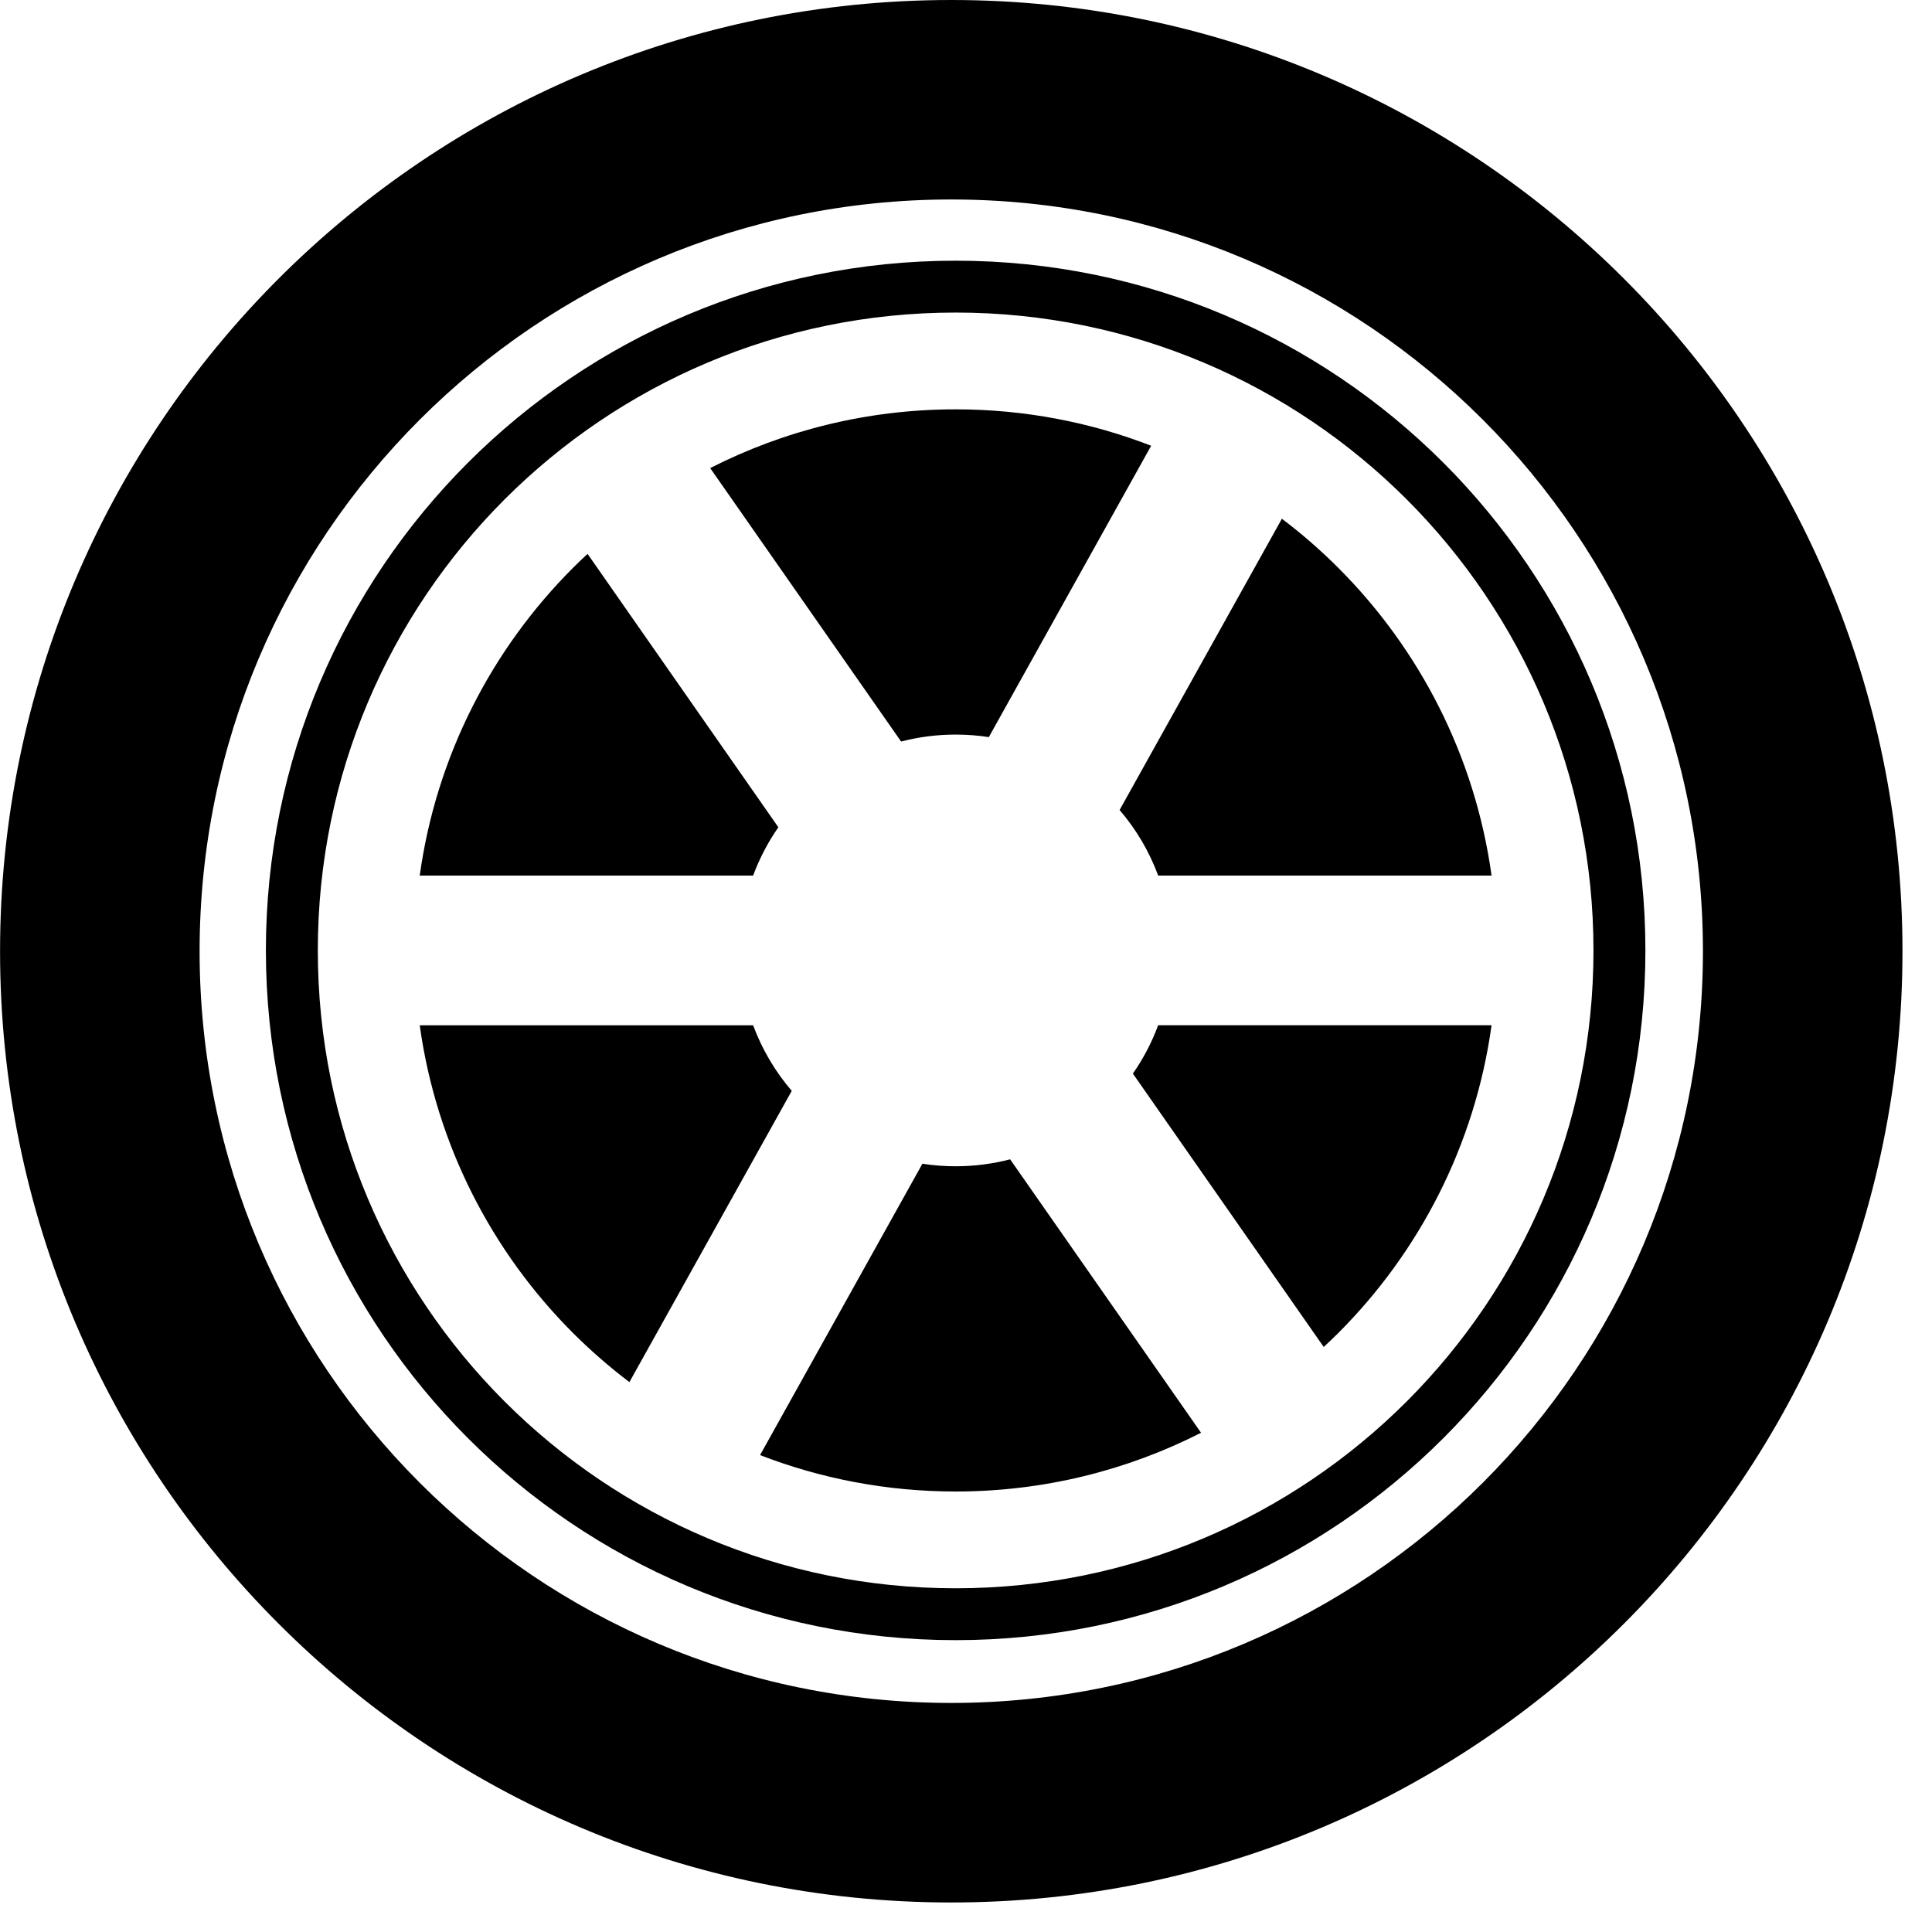
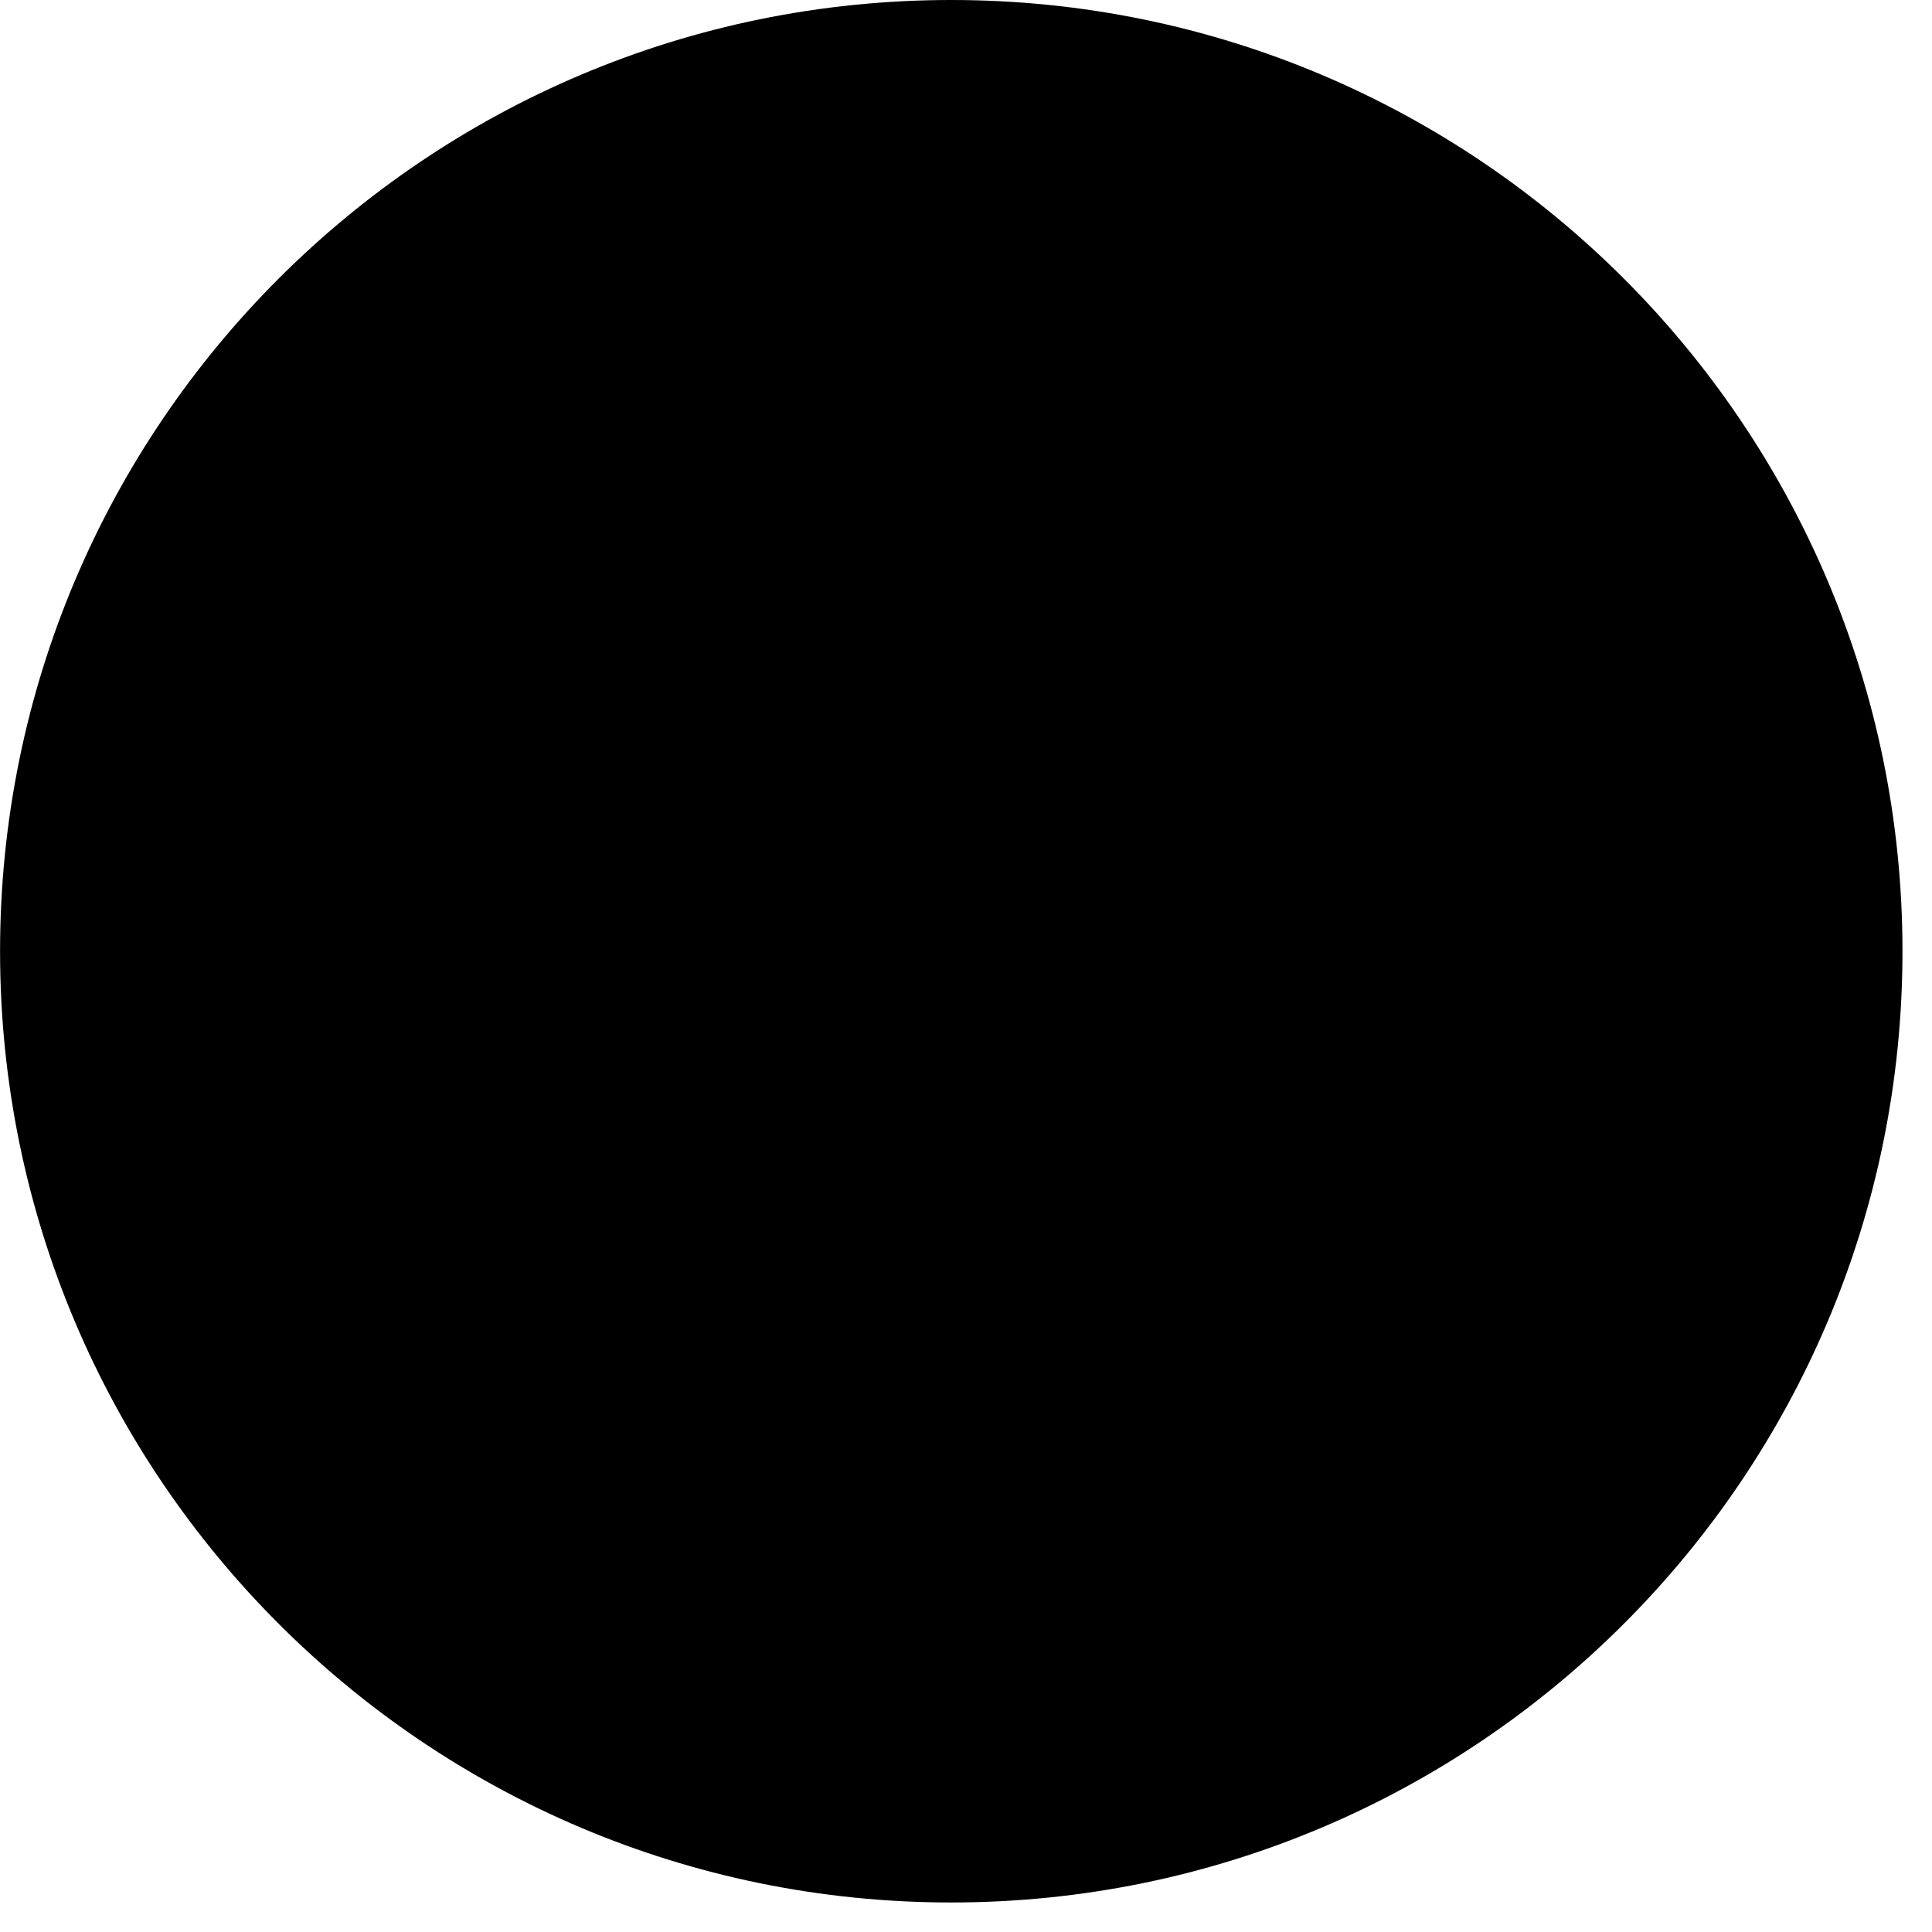
- <svg xmlns="http://www.w3.org/2000/svg" width="32" height="32" viewBox="0 0 32 32" fill="none">
-   <path fill-rule="evenodd" clip-rule="evenodd" d="M15.828 4.318C18.983 4.318 21.84 5.597 23.907 7.664C25.974 9.732 27.253 12.588 27.253 15.742C27.253 18.897 25.974 21.753 23.907 23.82C21.84 25.887 18.983 27.166 15.828 27.166C12.674 27.166 9.817 25.888 7.75 23.82C5.683 21.753 4.404 18.897 4.404 15.742C4.404 12.587 5.683 9.732 7.75 7.664C9.817 5.597 12.674 4.318 15.828 4.318V4.318ZM23.299 8.271C25.211 10.184 26.393 12.825 26.393 15.742C26.393 18.66 25.211 21.301 23.299 23.213C21.387 25.124 18.746 26.307 15.828 26.307C12.911 26.307 10.27 25.124 8.358 23.213C6.446 21.301 5.264 18.66 5.264 15.742C5.264 12.825 6.447 10.184 8.358 8.271C10.27 6.36 12.911 5.177 15.828 5.177C18.745 5.177 21.387 6.36 23.299 8.271ZM10.425 22.892C10.096 22.643 9.784 22.371 9.491 22.079C8.145 20.733 7.226 18.961 6.952 16.982H12.474C12.623 17.383 12.84 17.75 13.114 18.068L10.425 22.892ZM6.952 14.502H12.474C12.58 14.217 12.721 13.948 12.892 13.702L9.732 9.174C9.65 9.249 9.57 9.326 9.491 9.405C8.145 10.751 7.226 12.523 6.952 14.502ZM11.763 7.753L14.925 12.282C15.214 12.207 15.516 12.167 15.829 12.167C16.016 12.167 16.199 12.181 16.378 12.209L19.067 7.383C18.063 6.994 16.971 6.78 15.829 6.78C14.365 6.78 12.984 7.131 11.763 7.753H11.763ZM21.232 8.592L18.544 13.416C18.817 13.734 19.035 14.101 19.183 14.502H24.705C24.431 12.523 23.512 10.751 22.166 9.405C21.874 9.113 21.562 8.841 21.232 8.592V8.592ZM24.705 16.981C24.431 18.96 23.512 20.733 22.166 22.079C22.087 22.157 22.007 22.235 21.925 22.31L18.764 17.782C18.936 17.536 19.077 17.267 19.183 16.981H24.705V16.981ZM24.56 6.951C26.812 9.204 28.206 12.316 28.206 15.755C28.206 19.193 26.812 22.306 24.56 24.559C22.306 26.811 19.194 28.206 15.755 28.206C12.318 28.206 9.205 26.812 6.952 24.559C4.698 22.306 3.306 19.193 3.306 15.755C3.306 12.316 4.699 9.204 6.952 6.951C9.205 4.698 12.317 3.304 15.755 3.304C19.194 3.304 22.306 4.698 24.56 6.951V6.951ZM15.755 -0C20.106 -0 24.045 1.763 26.896 4.614C29.747 7.465 31.511 11.404 31.511 15.755C31.511 20.106 29.747 24.044 26.896 26.895C24.045 29.747 20.106 31.511 15.755 31.511C11.405 31.511 7.466 29.747 4.616 26.895C1.764 24.044 0.001 20.106 0.001 15.755C0.001 11.405 1.764 7.465 4.616 4.614C7.467 1.763 11.406 -0 15.755 -0V-0ZM19.893 23.731L16.731 19.202C16.443 19.277 16.14 19.317 15.828 19.317C15.642 19.317 15.458 19.303 15.278 19.275L12.589 24.101C13.594 24.49 14.686 24.704 15.828 24.704C17.291 24.704 18.673 24.352 19.893 23.731H19.893Z" fill="black" />
+ <svg xmlns="http://www.w3.org/2000/svg" width="32" height="32" viewBox="0 0 32 32">
+   <path d="M15.828 4.318C18.983 4.318 21.84 5.597 23.907 7.664C25.974 9.732 27.253 12.588 27.253 15.742C27.253 18.897 25.974 21.753 23.907 23.82C21.84 25.887 18.983 27.166 15.828 27.166C12.674 27.166 9.817 25.888 7.75 23.82C5.683 21.753 4.404 18.897 4.404 15.742C4.404 12.587 5.683 9.732 7.75 7.664C9.817 5.597 12.674 4.318 15.828 4.318V4.318ZM23.299 8.271C25.211 10.184 26.393 12.825 26.393 15.742C26.393 18.66 25.211 21.301 23.299 23.213C21.387 25.124 18.746 26.307 15.828 26.307C12.911 26.307 10.27 25.124 8.358 23.213C6.446 21.301 5.264 18.66 5.264 15.742C5.264 12.825 6.447 10.184 8.358 8.271C10.27 6.36 12.911 5.177 15.828 5.177C18.745 5.177 21.387 6.36 23.299 8.271ZM10.425 22.892C10.096 22.643 9.784 22.371 9.491 22.079C8.145 20.733 7.226 18.961 6.952 16.982H12.474C12.623 17.383 12.84 17.75 13.114 18.068L10.425 22.892ZM6.952 14.502H12.474C12.58 14.217 12.721 13.948 12.892 13.702L9.732 9.174C9.65 9.249 9.57 9.326 9.491 9.405C8.145 10.751 7.226 12.523 6.952 14.502ZM11.763 7.753L14.925 12.282C15.214 12.207 15.516 12.167 15.829 12.167C16.016 12.167 16.199 12.181 16.378 12.209L19.067 7.383C18.063 6.994 16.971 6.78 15.829 6.78C14.365 6.78 12.984 7.131 11.763 7.753H11.763ZM21.232 8.592L18.544 13.416C18.817 13.734 19.035 14.101 19.183 14.502H24.705C24.431 12.523 23.512 10.751 22.166 9.405C21.874 9.113 21.562 8.841 21.232 8.592V8.592ZM24.705 16.981C24.431 18.96 23.512 20.733 22.166 22.079C22.087 22.157 22.007 22.235 21.925 22.31L18.764 17.782C18.936 17.536 19.077 17.267 19.183 16.981H24.705V16.981ZM24.56 6.951C26.812 9.204 28.206 12.316 28.206 15.755C28.206 19.193 26.812 22.306 24.56 24.559C22.306 26.811 19.194 28.206 15.755 28.206C12.318 28.206 9.205 26.812 6.952 24.559C4.698 22.306 3.306 19.193 3.306 15.755C3.306 12.316 4.699 9.204 6.952 6.951C9.205 4.698 12.317 3.304 15.755 3.304C19.194 3.304 22.306 4.698 24.56 6.951V6.951ZM15.755 -0C20.106 -0 24.045 1.763 26.896 4.614C29.747 7.465 31.511 11.404 31.511 15.755C31.511 20.106 29.747 24.044 26.896 26.895C24.045 29.747 20.106 31.511 15.755 31.511C11.405 31.511 7.466 29.747 4.616 26.895C1.764 24.044 0.001 20.106 0.001 15.755C0.001 11.405 1.764 7.465 4.616 4.614C7.467 1.763 11.406 -0 15.755 -0V-0ZM19.893 23.731L16.731 19.202C16.443 19.277 16.14 19.317 15.828 19.317C15.642 19.317 15.458 19.303 15.278 19.275L12.589 24.101C13.594 24.49 14.686 24.704 15.828 24.704C17.291 24.704 18.673 24.352 19.893 23.731H19.893Z" />
</svg>
